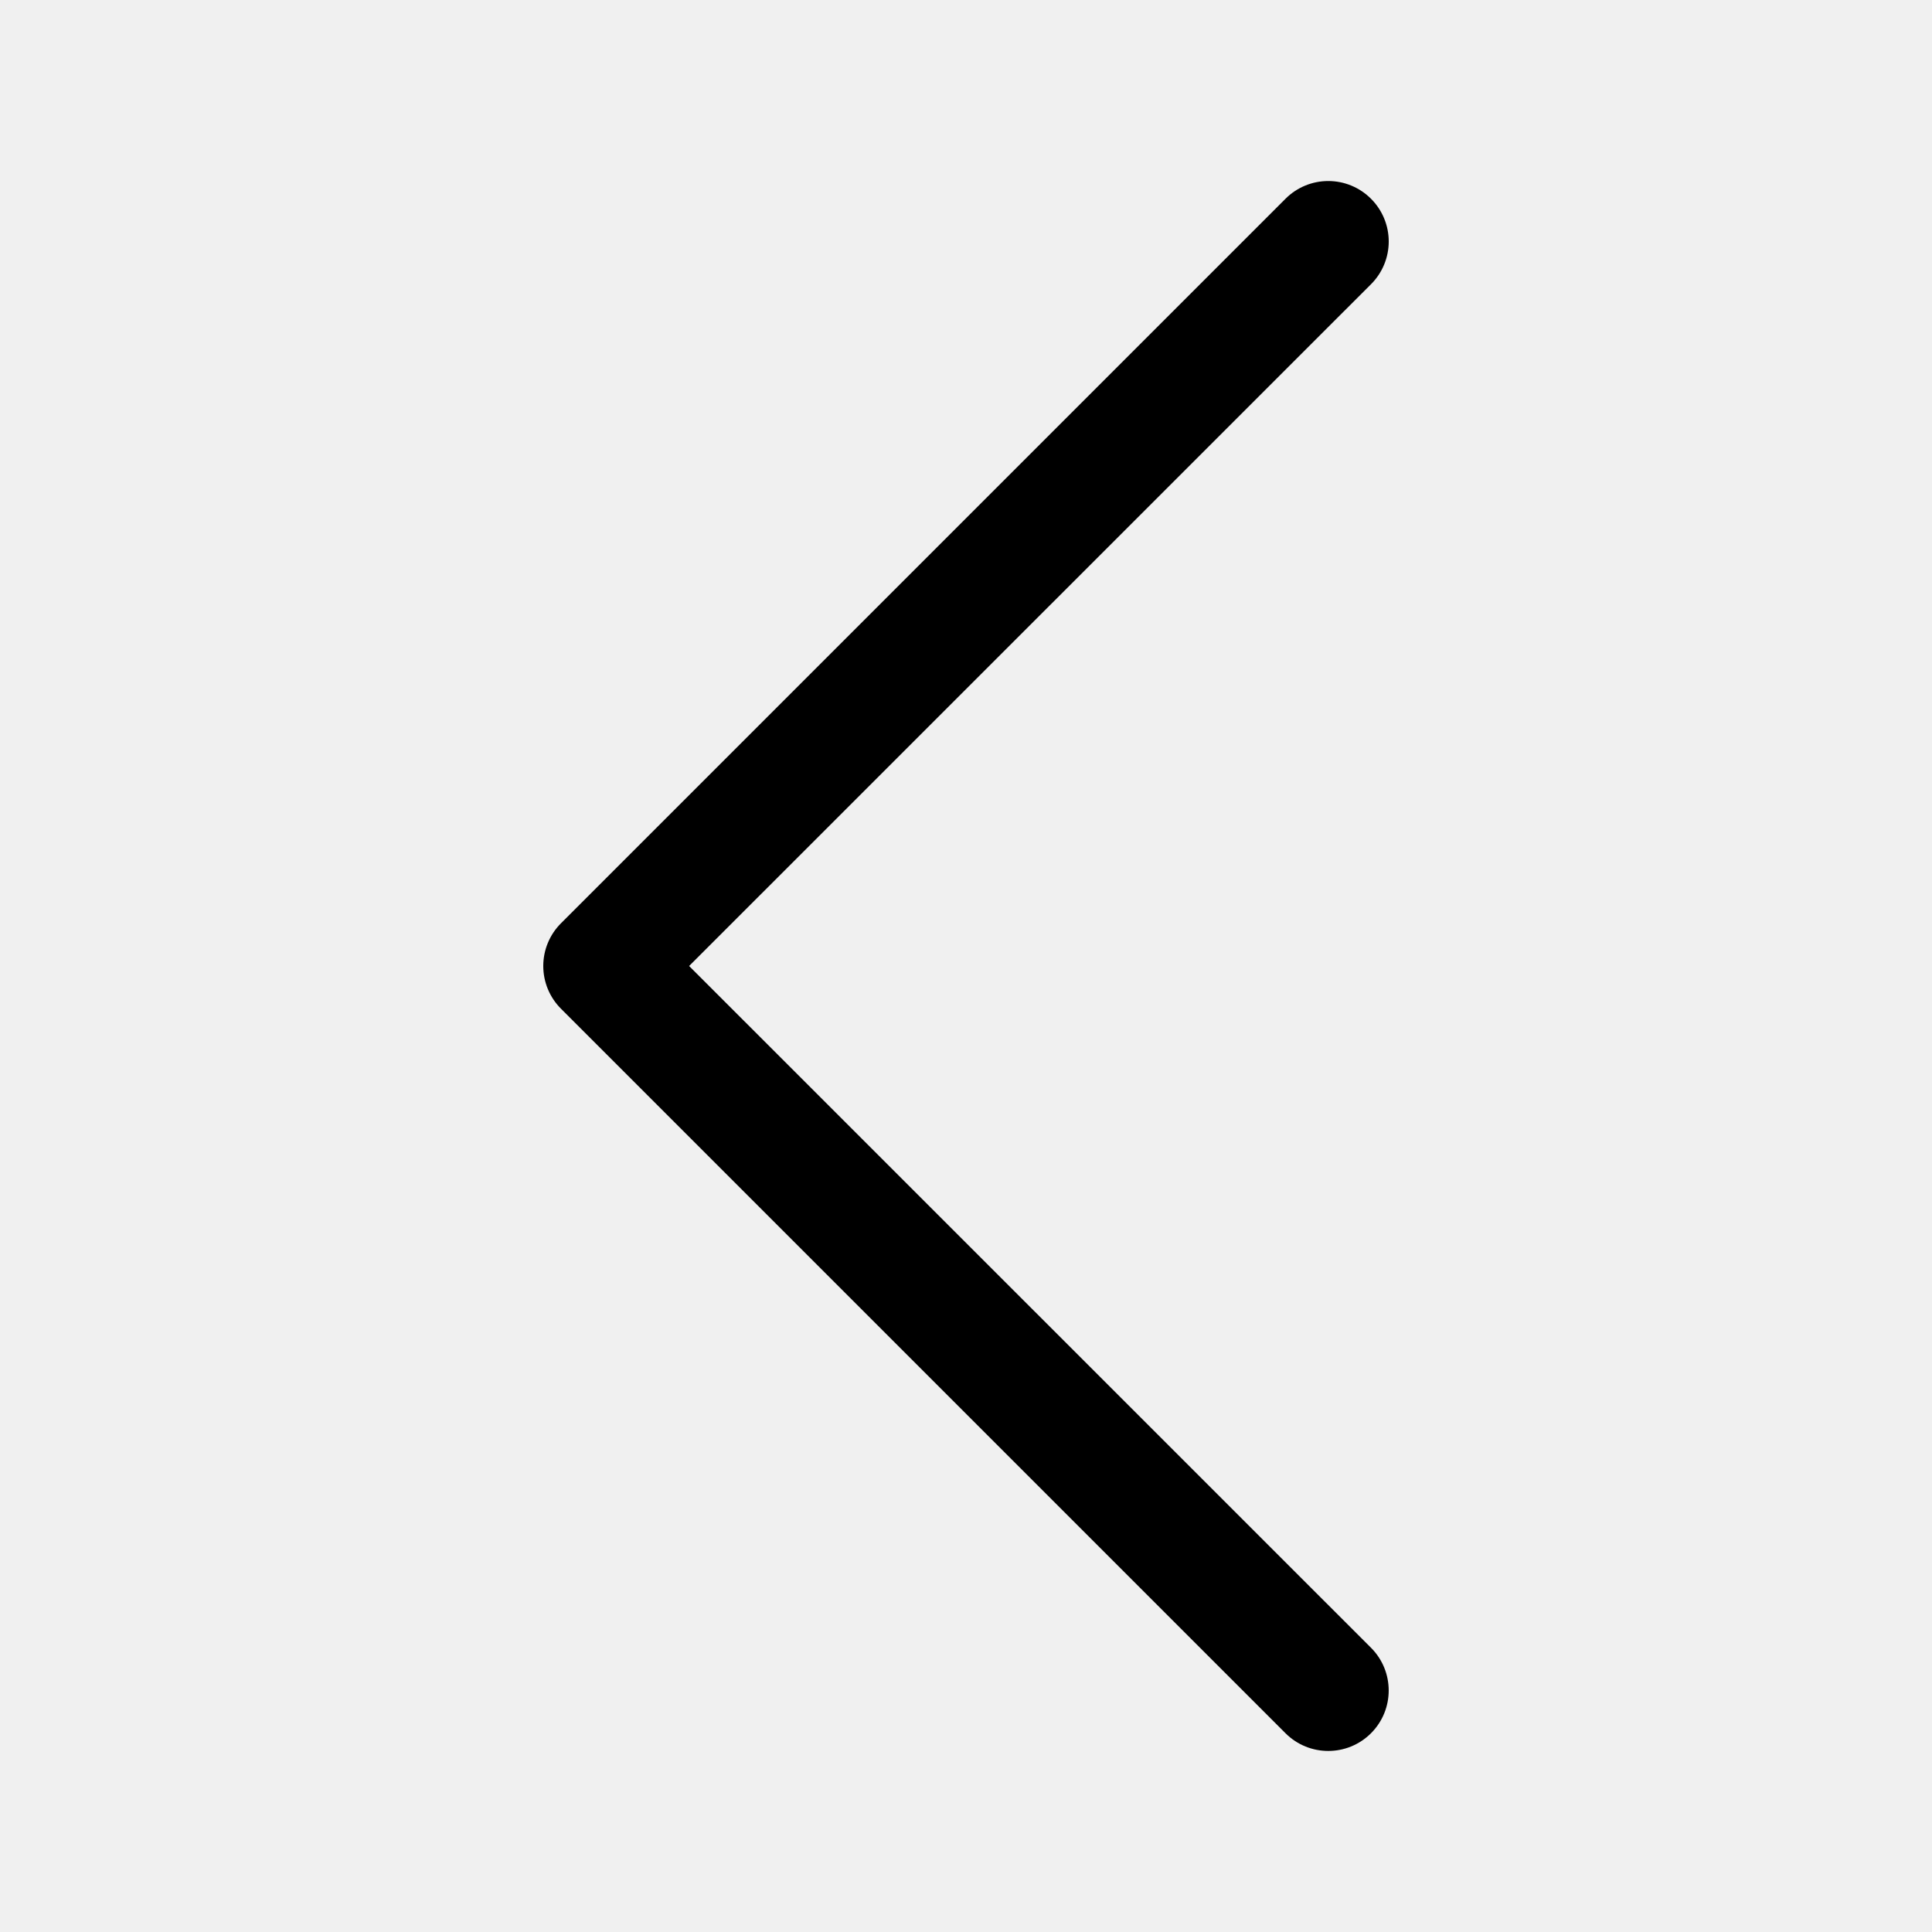
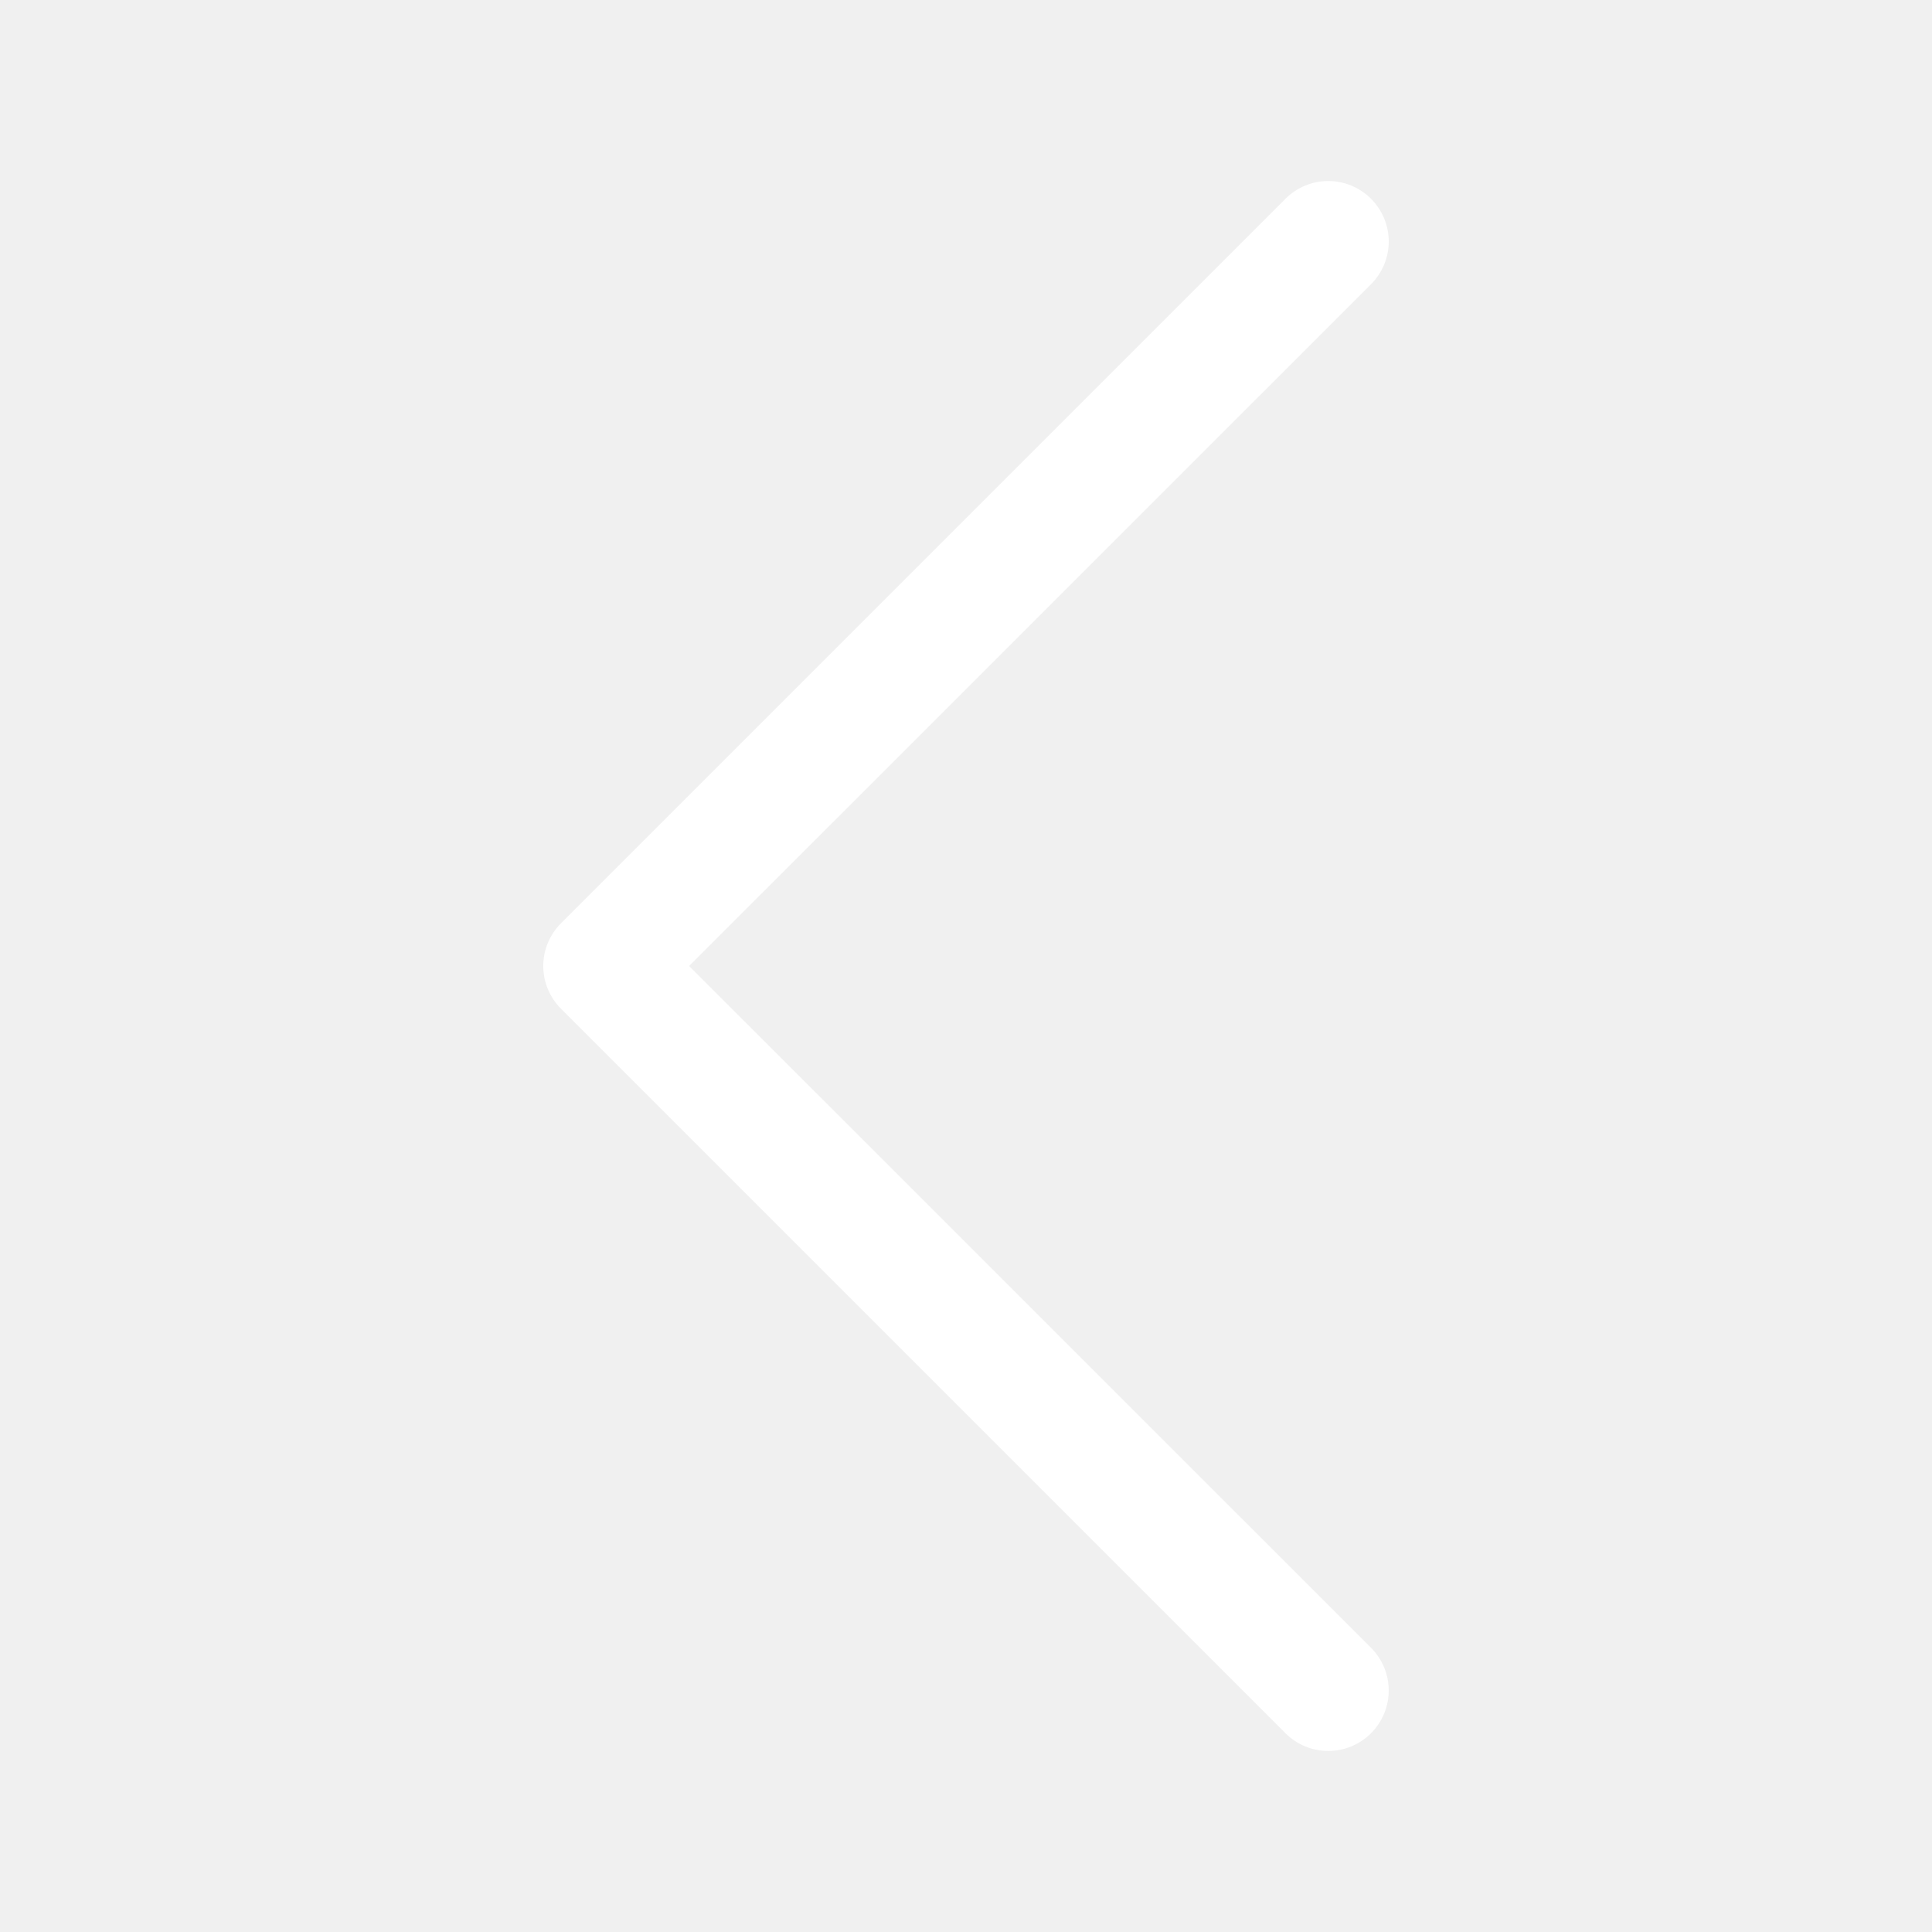
- <svg xmlns="http://www.w3.org/2000/svg" width="16" height="16" fill="currentColor" class="bi bi-chevron-left" viewBox="0 0 16 16">
+ <svg xmlns="http://www.w3.org/2000/svg" width="16" height="16" fill="white" class="bi bi-chevron-left" viewBox="0 0 16 16">
  <path fill-rule="evenodd" d="M11.354 1.646a.5.5 0 0 1 0 .708L5.707 8l5.647 5.646a.5.5 0 0 1-.708.708l-6-6a.5.5 0 0 1 0-.708l6-6a.5.5 0 0 1 .708 0" />
</svg>
